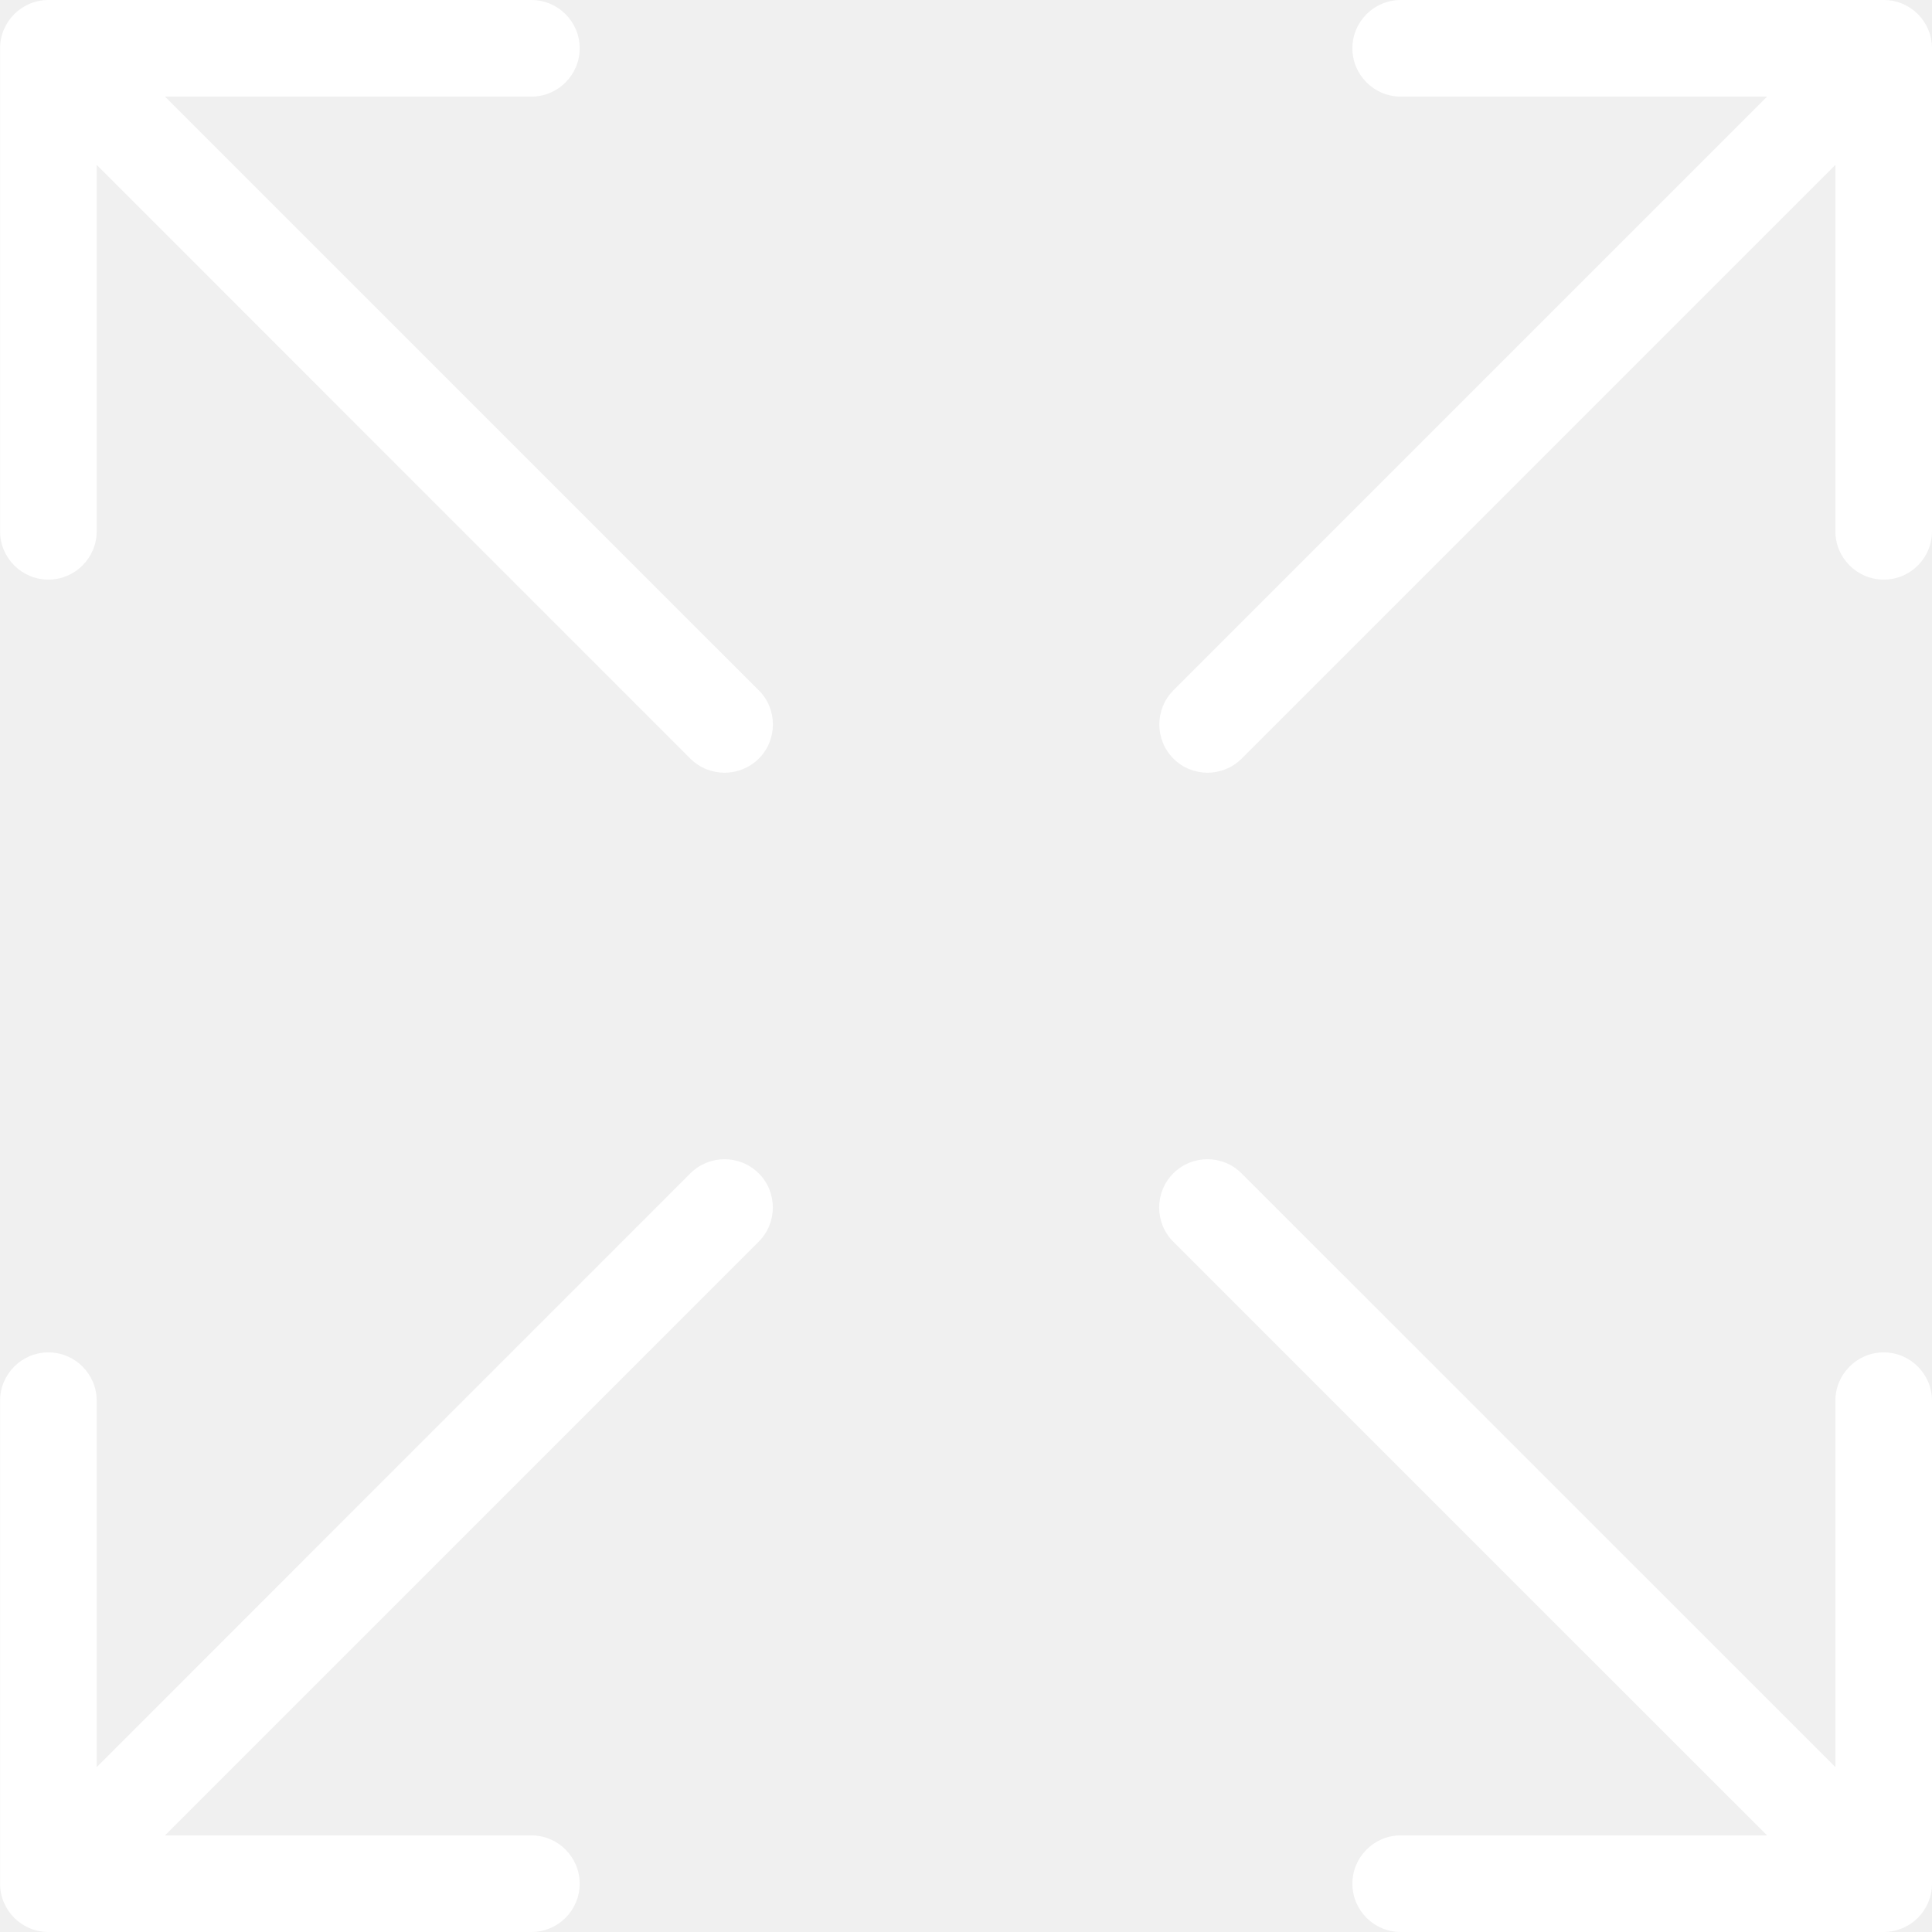
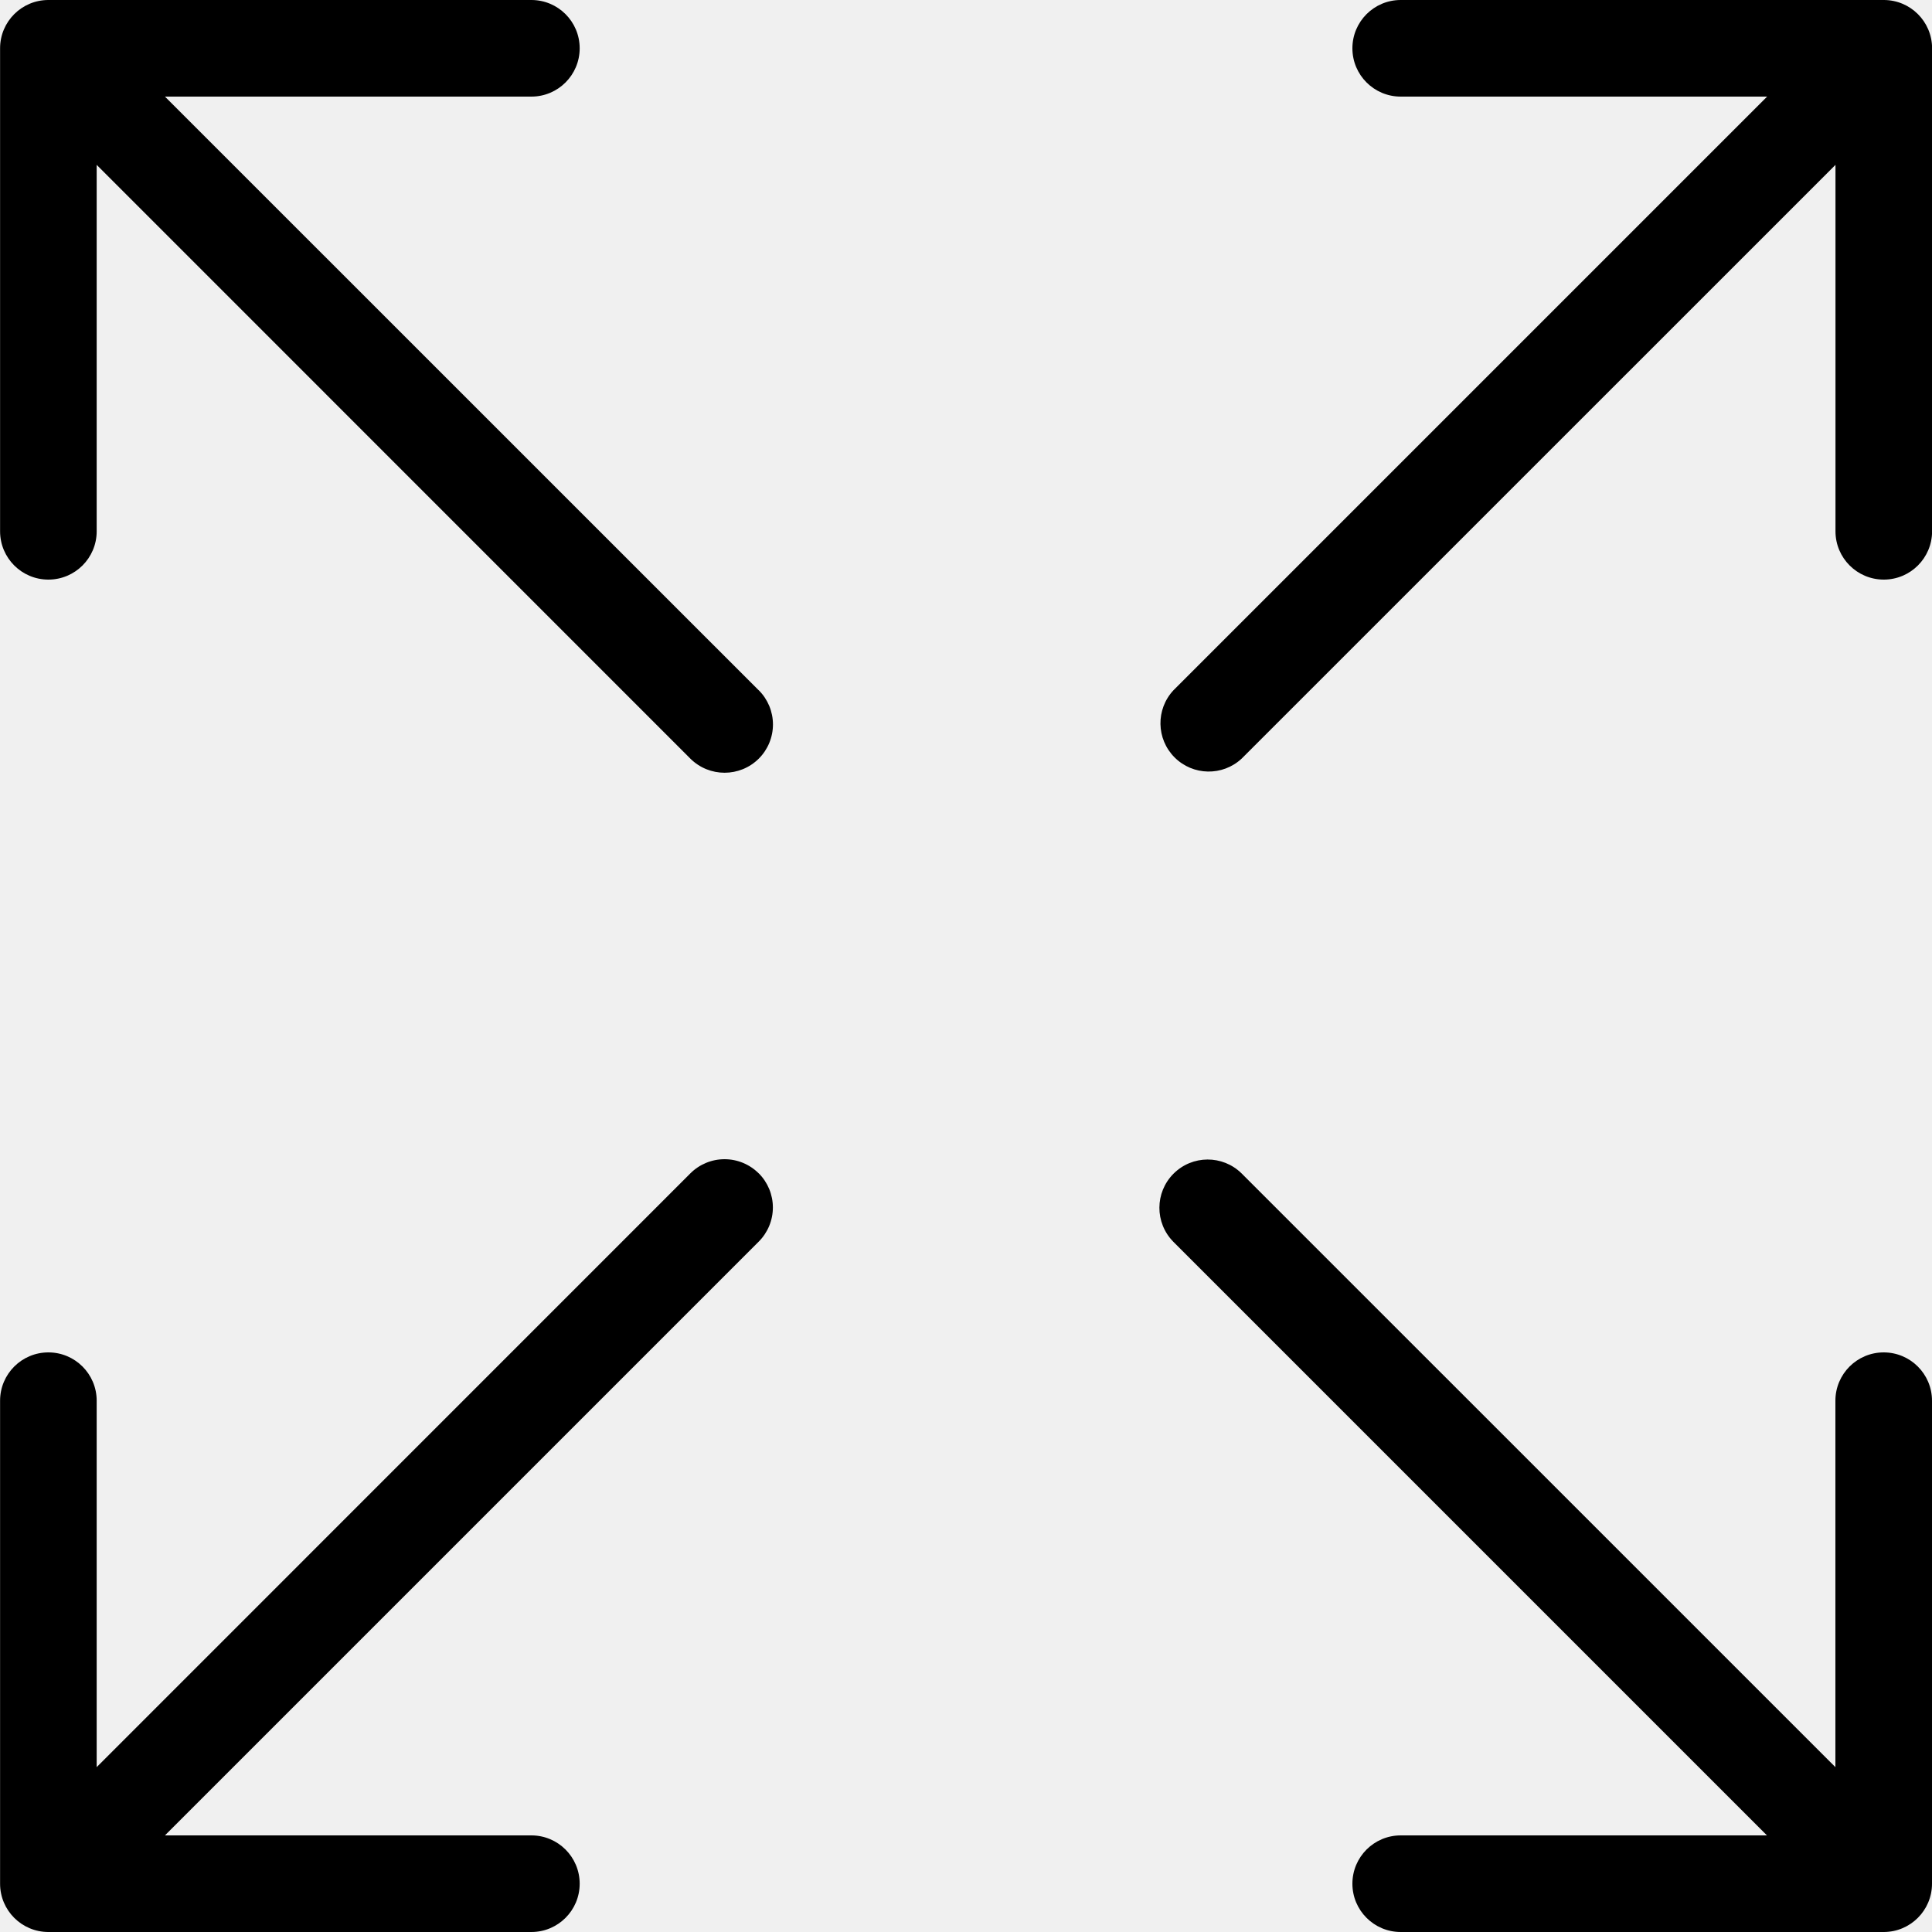
- <svg xmlns="http://www.w3.org/2000/svg" width="24" height="24" viewBox="0 0 24 24" fill="none">
-   <g clip-path="url(#clip0_69:398)">
-     <path d="M9.425 8.575L2.049 1.2H6.601C6.932 1.2 7.201 0.931 7.201 0.6C7.201 0.269 6.932 0 6.601 0H0.601C0.27 0 0.001 0.269 0.001 0.6V6.6C0.001 6.931 0.27 7.2 0.601 7.2C0.932 7.2 1.201 6.931 1.201 6.6V2.048L8.576 9.424C8.694 9.541 8.847 9.599 9.001 9.599C9.155 9.599 9.308 9.54 9.426 9.424C9.66 9.19 9.66 8.809 9.426 8.575H9.425Z" fill="white" />
-     <path d="M23.401 0H17.401C17.069 0 16.8 0.269 16.8 0.6C16.8 0.931 17.069 1.2 17.401 1.2H21.952L14.577 8.575C14.343 8.809 14.343 9.19 14.577 9.424C14.694 9.541 14.848 9.599 15.001 9.599C15.153 9.599 15.308 9.54 15.424 9.424L22.8 2.048V6.6C22.8 6.931 23.069 7.2 23.401 7.2C23.732 7.2 24 6.931 24 6.6V0.6C24 0.269 23.732 0 23.401 0Z" fill="white" />
-     <path d="M9.425 14.576C9.191 14.342 8.81 14.342 8.576 14.576L1.201 21.952V17.4C1.201 17.069 0.932 16.8 0.601 16.8C0.27 16.8 0.001 17.069 0.001 17.4V23.4C0.001 23.731 0.27 24 0.601 24H6.601C6.932 24 7.201 23.731 7.201 23.4C7.201 23.069 6.932 22.8 6.601 22.8H2.049L9.425 15.424C9.659 15.19 9.659 14.809 9.425 14.575V14.576Z" fill="white" />
-     <path d="M23.4 16.8C23.069 16.8 22.8 17.069 22.8 17.4V21.952L15.423 14.576C15.189 14.342 14.809 14.342 14.575 14.576C14.341 14.81 14.341 15.191 14.575 15.425L21.951 22.8H17.4C17.069 22.8 16.8 23.069 16.8 23.4C16.8 23.731 17.069 24 17.4 24H23.4C23.731 24 24 23.731 24 23.4V17.4C24 17.069 23.731 16.8 23.4 16.8Z" fill="white" />
-   </g>
-   <defs>
-     <clipPath id="clip0_69:398">
-       <rect width="24" height="24" fill="white" />
-     </clipPath>
-   </defs>
+ <svg xmlns="http://www.w3.org/2000/svg" width="24" height="24" viewBox="0 0 24 24">
+   <path fill="currentColor" d="M9.425 8.575 2.049 1.2h4.552a.6.6 0 0 0 0-1.2h-6a.6.6 0 0 0-.6.6v6a.6.6 0 0 0 1.2 0V2.048l7.375 7.376a.603.603 0 0 0 .85 0 .6.6 0 0 0 0-.849h-.001ZM23.4 0h-6a.6.6 0 0 0 0 1.2h4.552l-7.375 7.375a.6.6 0 0 0 .847.849l7.377-7.376V6.6a.6.6 0 0 0 1.2 0v-6a.6.6 0 0 0-.6-.6ZM9.425 14.576a.6.6 0 0 0-.849 0l-7.375 7.376V17.4a.6.6 0 0 0-1.2 0v6a.6.6 0 0 0 .6.6h6a.6.6 0 0 0 0-1.2H2.049l7.376-7.376a.6.6 0 0 0 0-.849v.001ZM23.4 16.8a.6.6 0 0 0-.6.6v4.552l-7.377-7.376a.6.6 0 0 0-.848.849L21.95 22.8H17.4a.6.6 0 0 0 0 1.2h6a.6.6 0 0 0 .6-.6v-6a.6.6 0 0 0-.6-.6Z" />
</svg>
